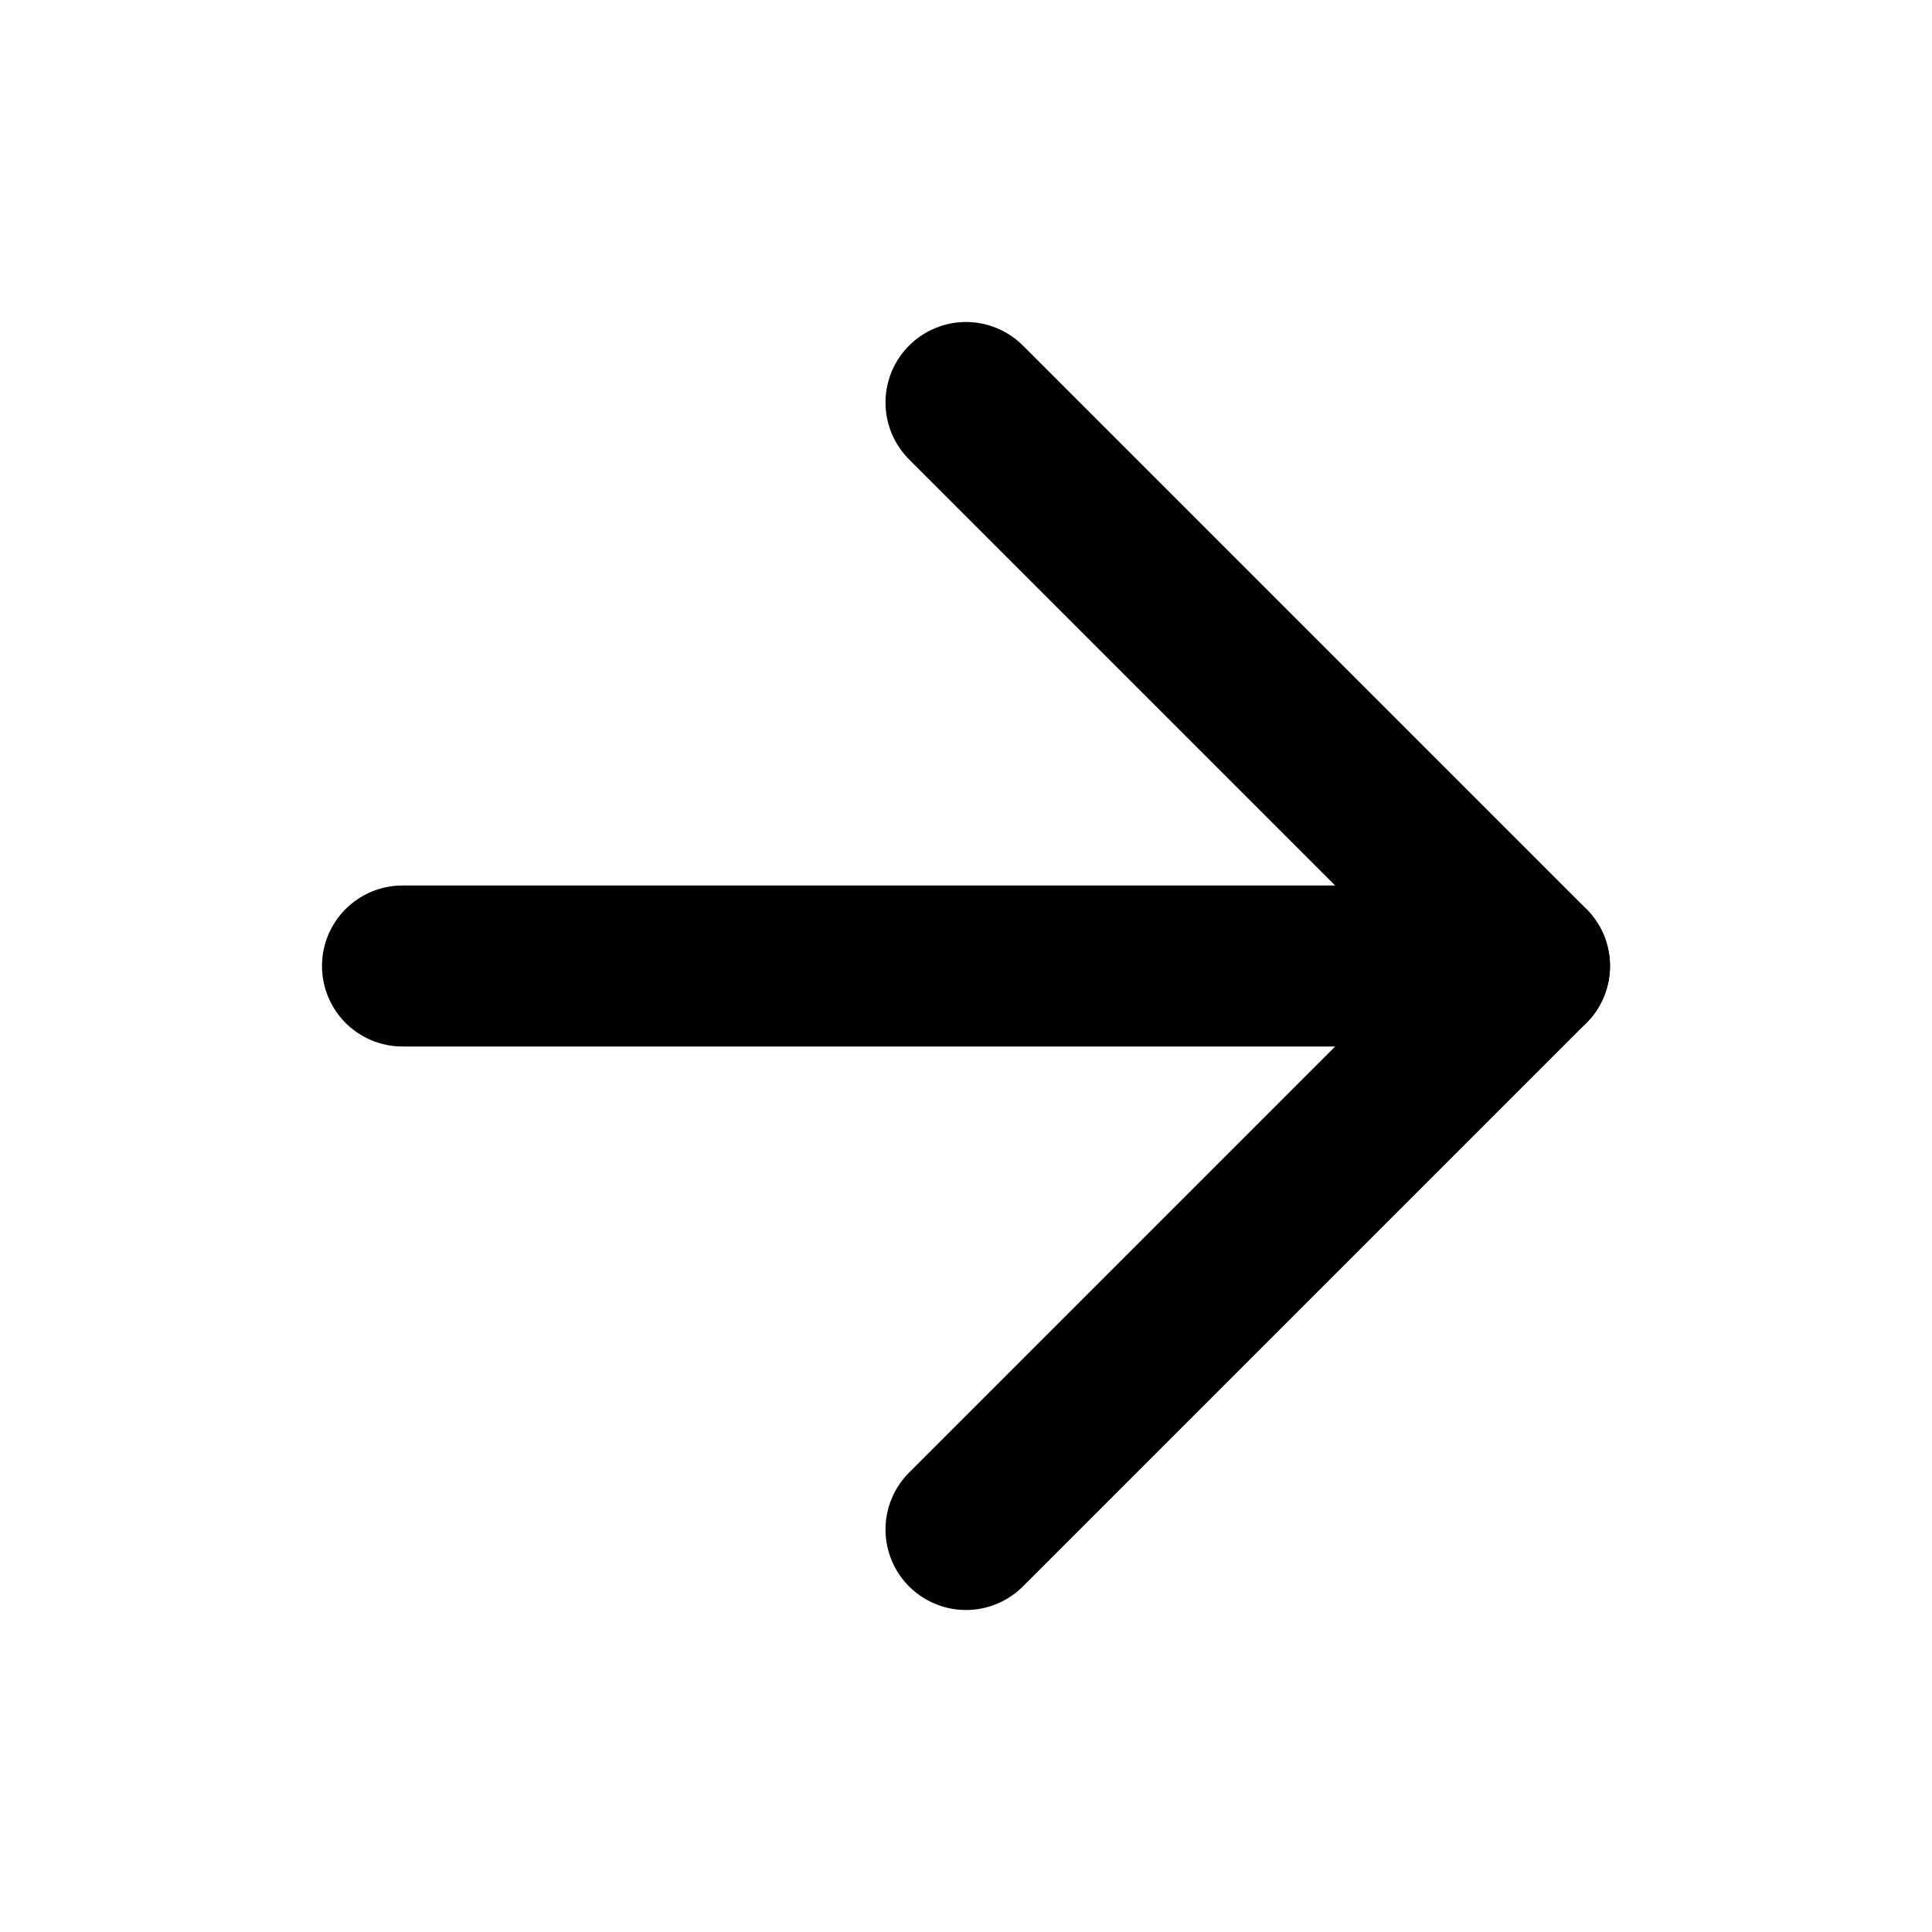
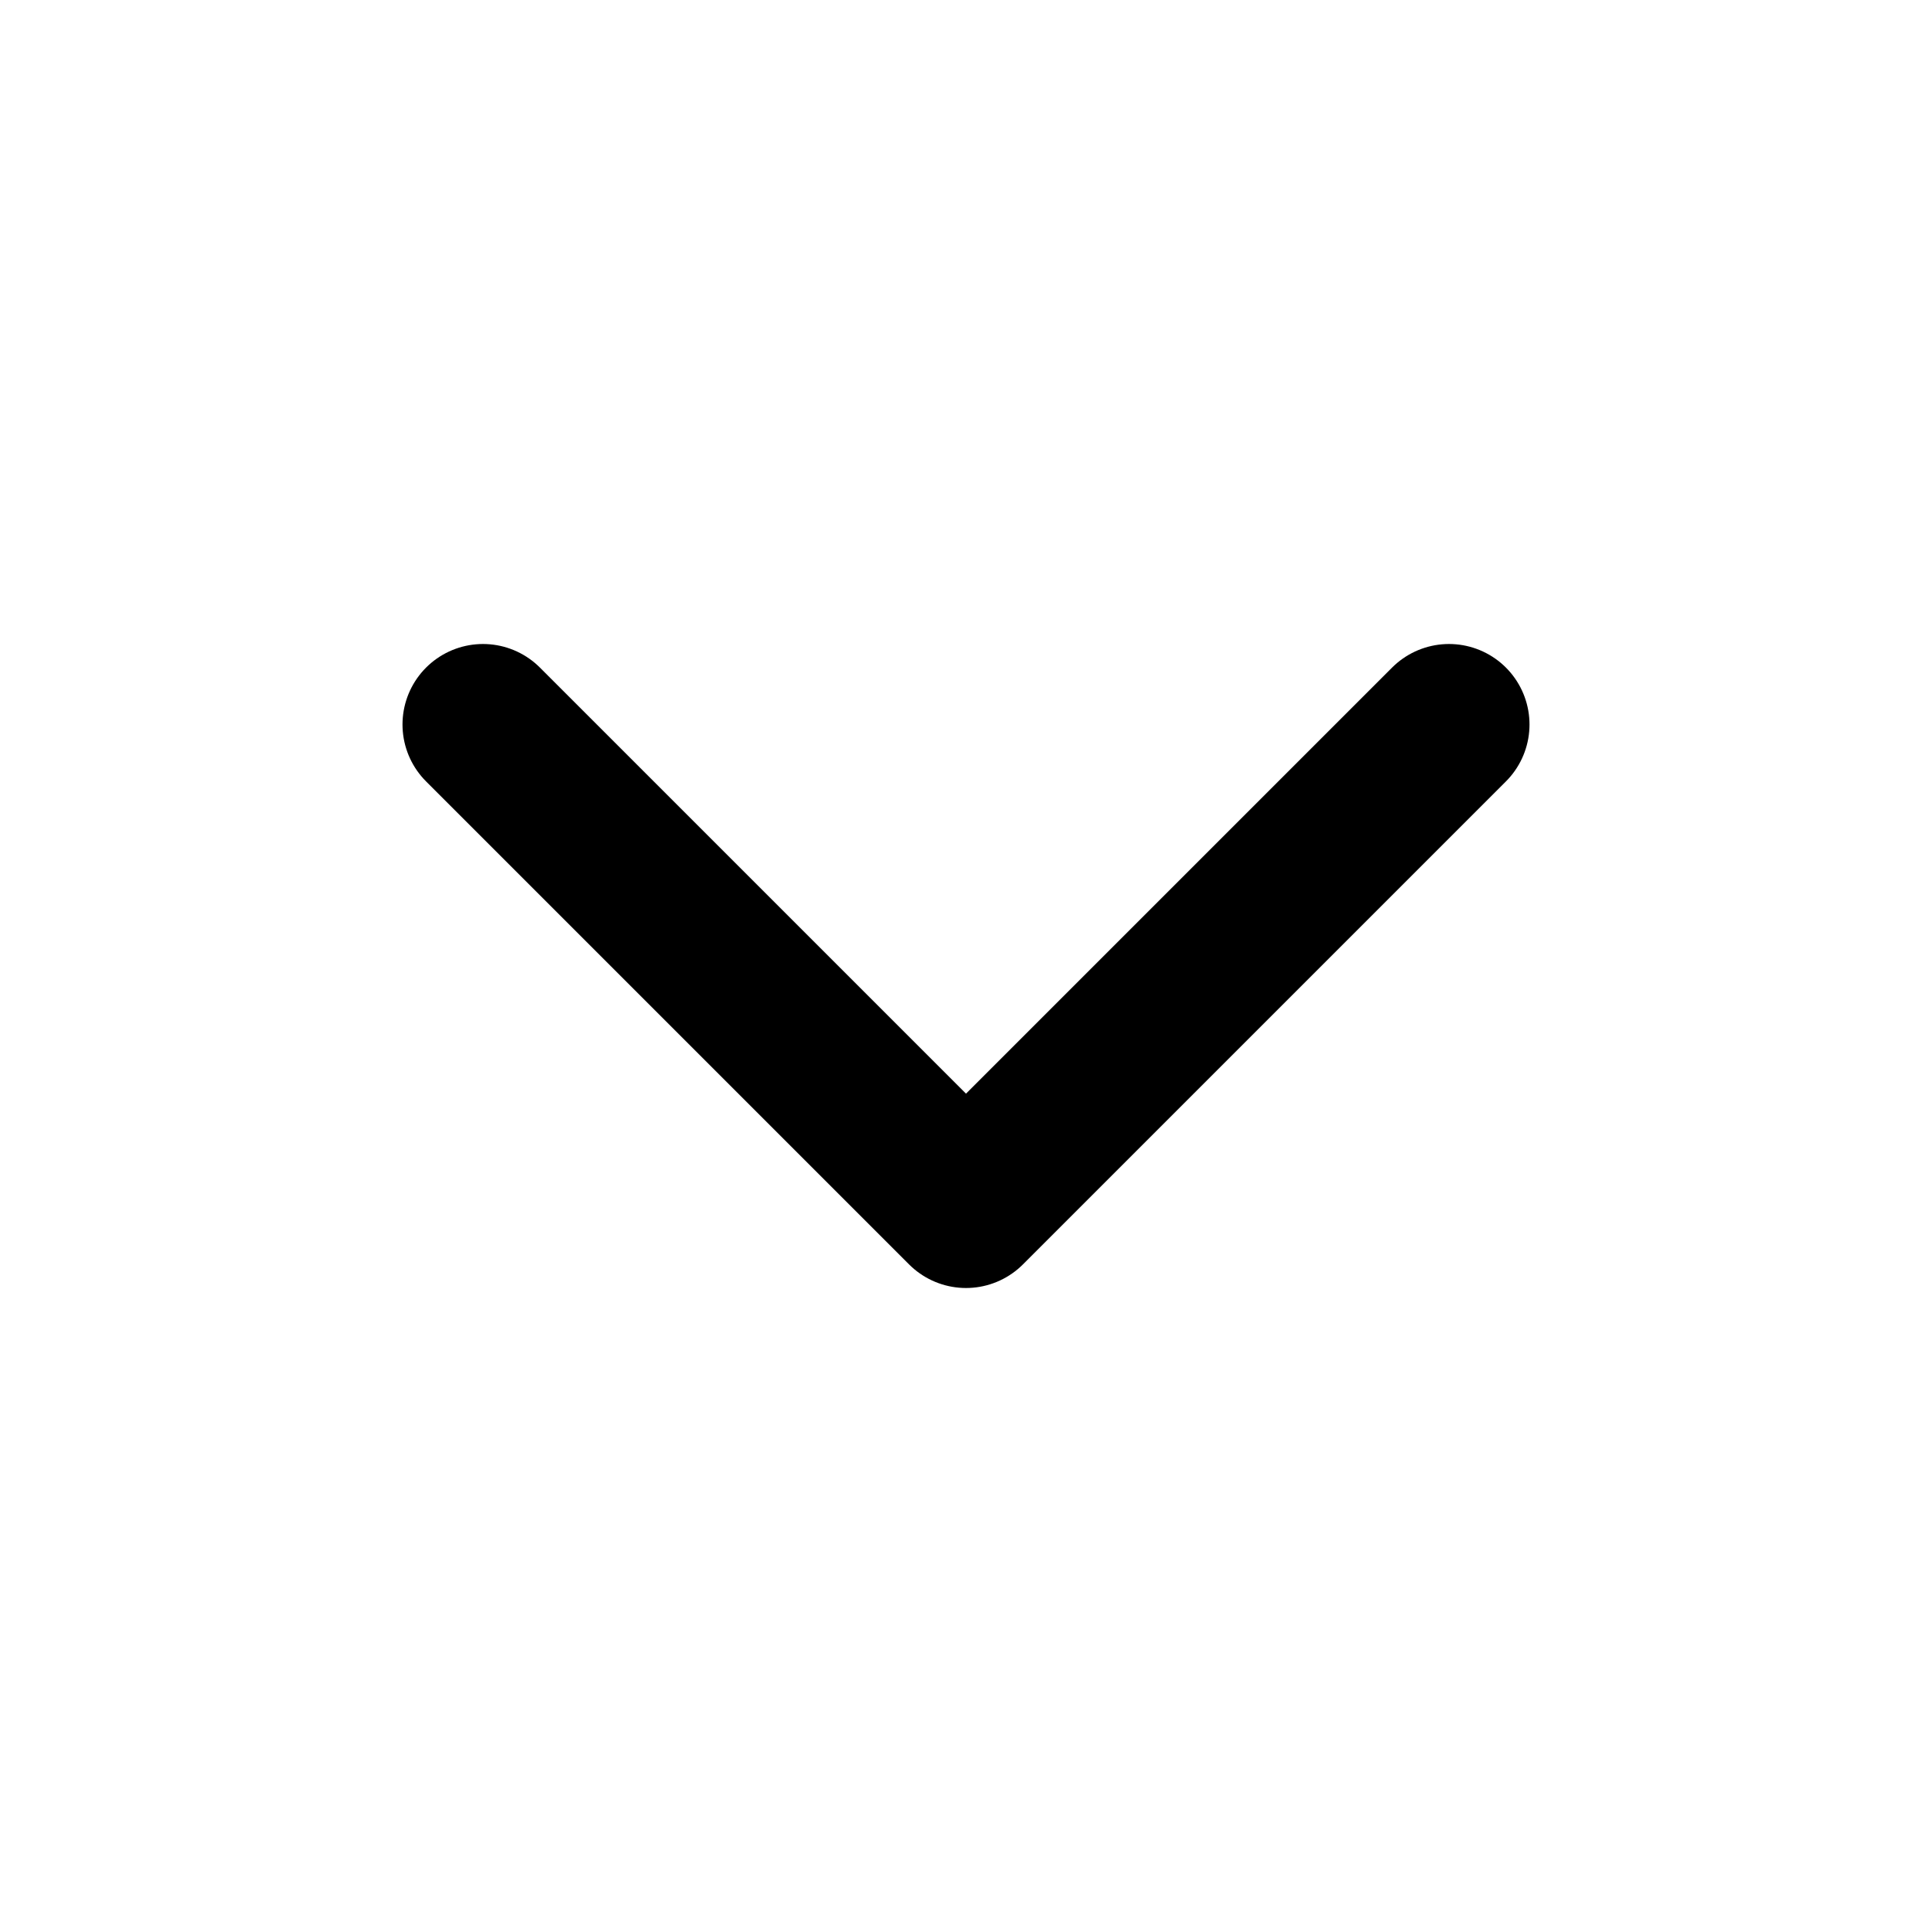
- <svg xmlns="http://www.w3.org/2000/svg" class="lucide lucide-arrow-right" width="24" height="24" viewBox="0 0 24 24" fill="none" stroke="currentColor" stroke-width="2" stroke-linecap="round" stroke-linejoin="round">
-   <path d="M5 12h14" />
-   <path d="m12 5 7 7-7 7" />
+ <svg xmlns="http://www.w3.org/2000/svg" class="lucide lucide-chevron-down" width="24" height="24" viewBox="0 0 24 24" fill="none" stroke="currentColor" stroke-width="2" stroke-linecap="round" stroke-linejoin="round">
+   <path d="m6 9 6 6 6-6" />
</svg>
